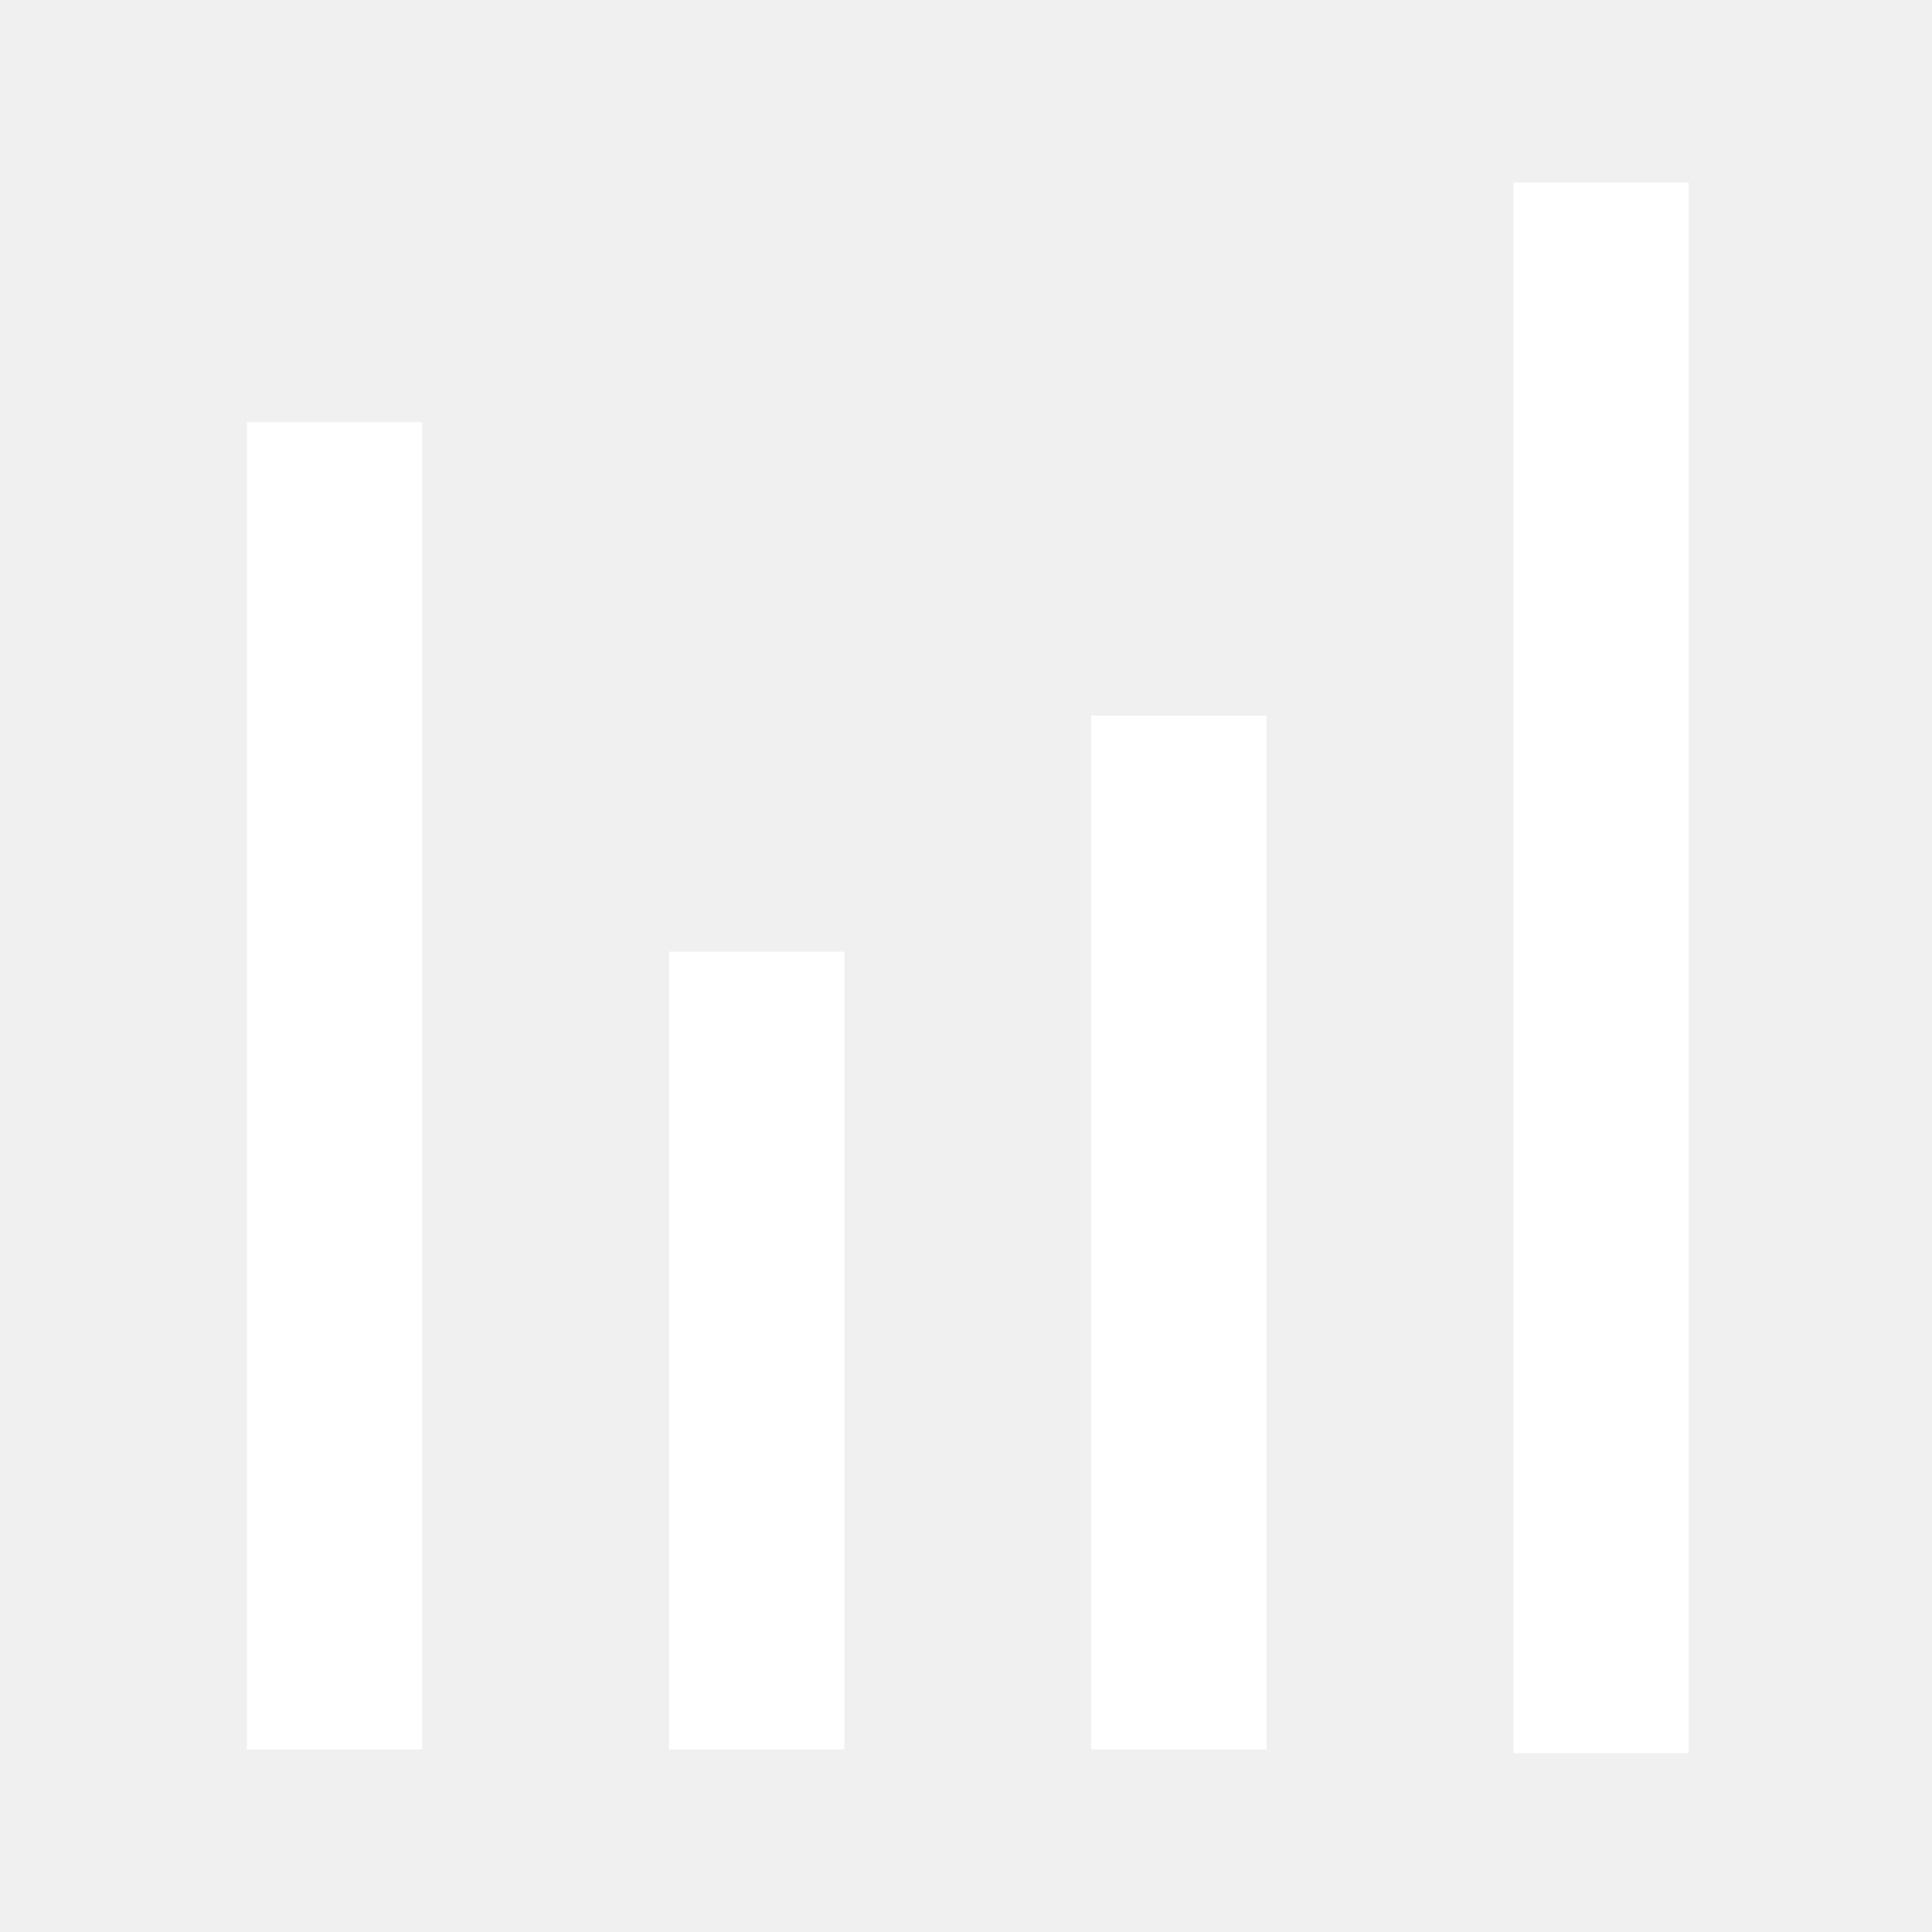
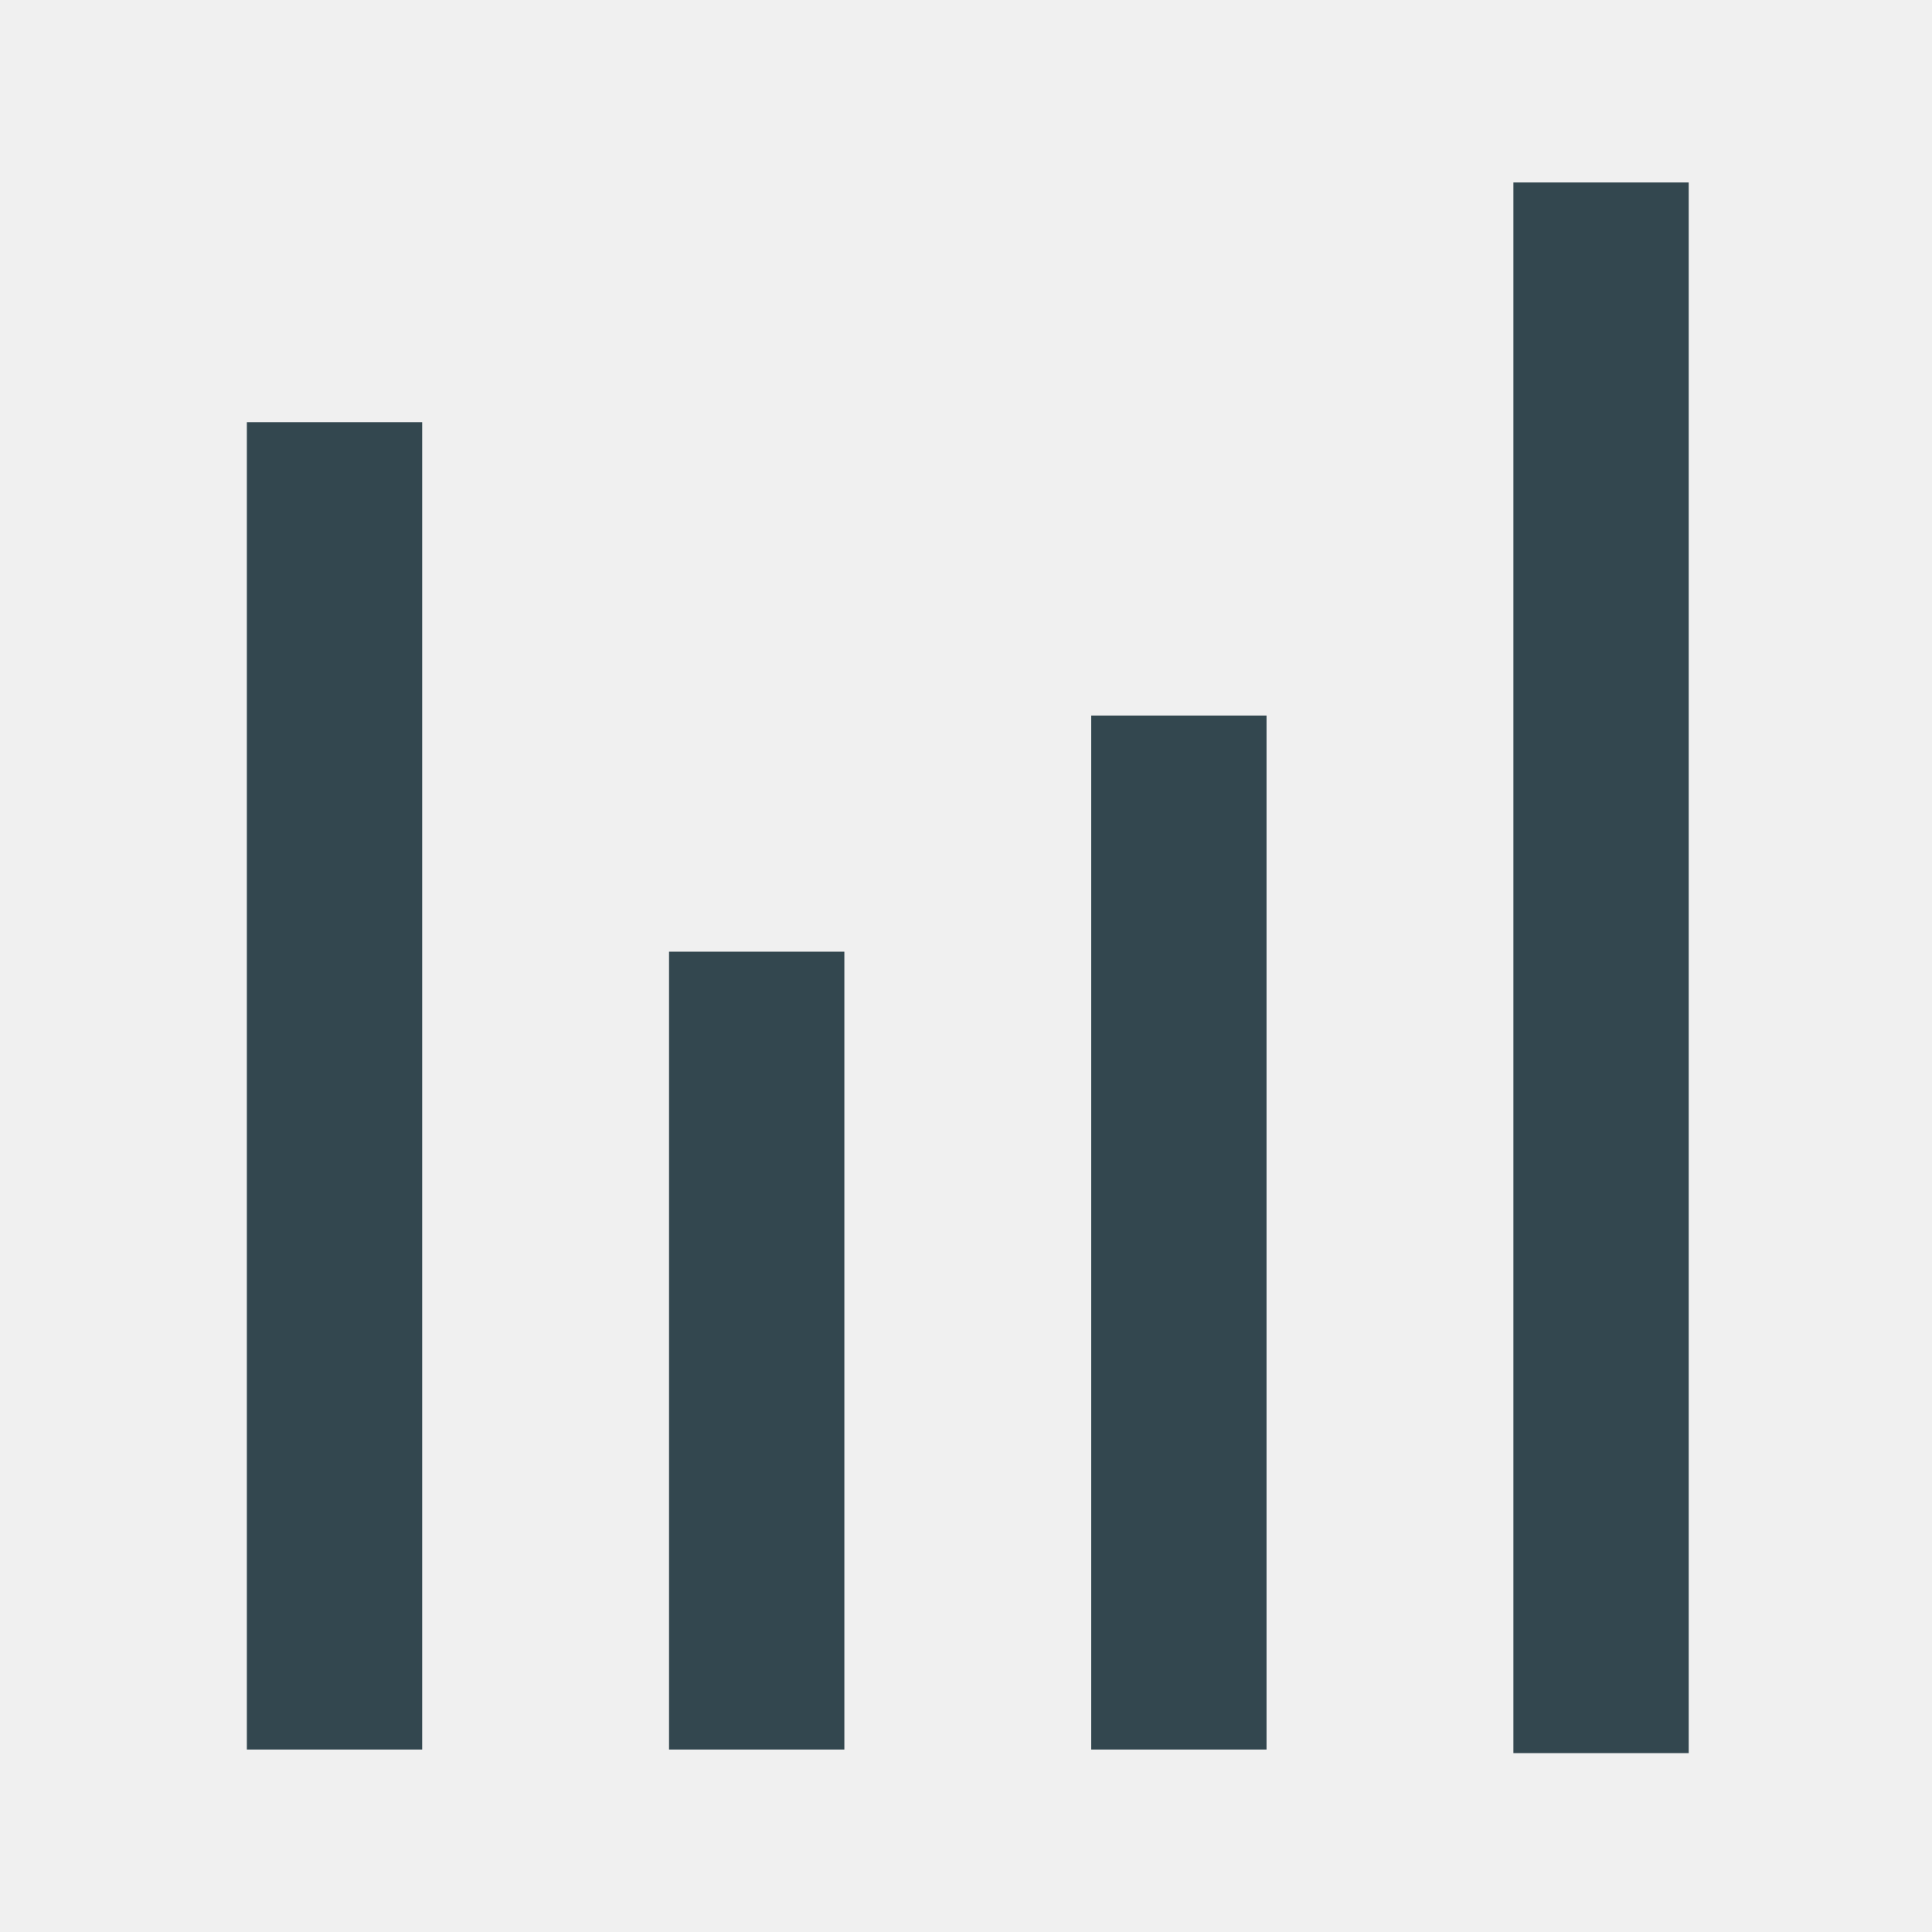
<svg xmlns="http://www.w3.org/2000/svg" version="1.1" id="Слой_1" x="0px" y="0px" viewBox="0 0 54 54" style="enable-background:new 0 0 54 54;" xml:space="preserve">
  <style type="text/css">
- 	.st0{fill-rule:evenodd;clip-rule:evenodd;fill:#fff;}
+ 	.st0{fill-rule:evenodd;clip-rule:evenodd;fill:#33474F;}
	.st1{fill:none;}
</style>
  <g>
    <g>
      <g>
        <rect x="18.7" y="26.6" class="st0" width="4.9" height="22.3" />
        <rect x="42.3" y="5.1" class="st0" width="4.9" height="43.9" />
        <rect x="30.5" y="20" class="st0" width="4.9" height="28.9" />
        <rect x="6.9" y="11.8" class="st0" width="4.9" height="37.1" />
      </g>
    </g>
    <path class="st1" d="M0,0h54v54H0V0z" />
  </g>
</svg>
